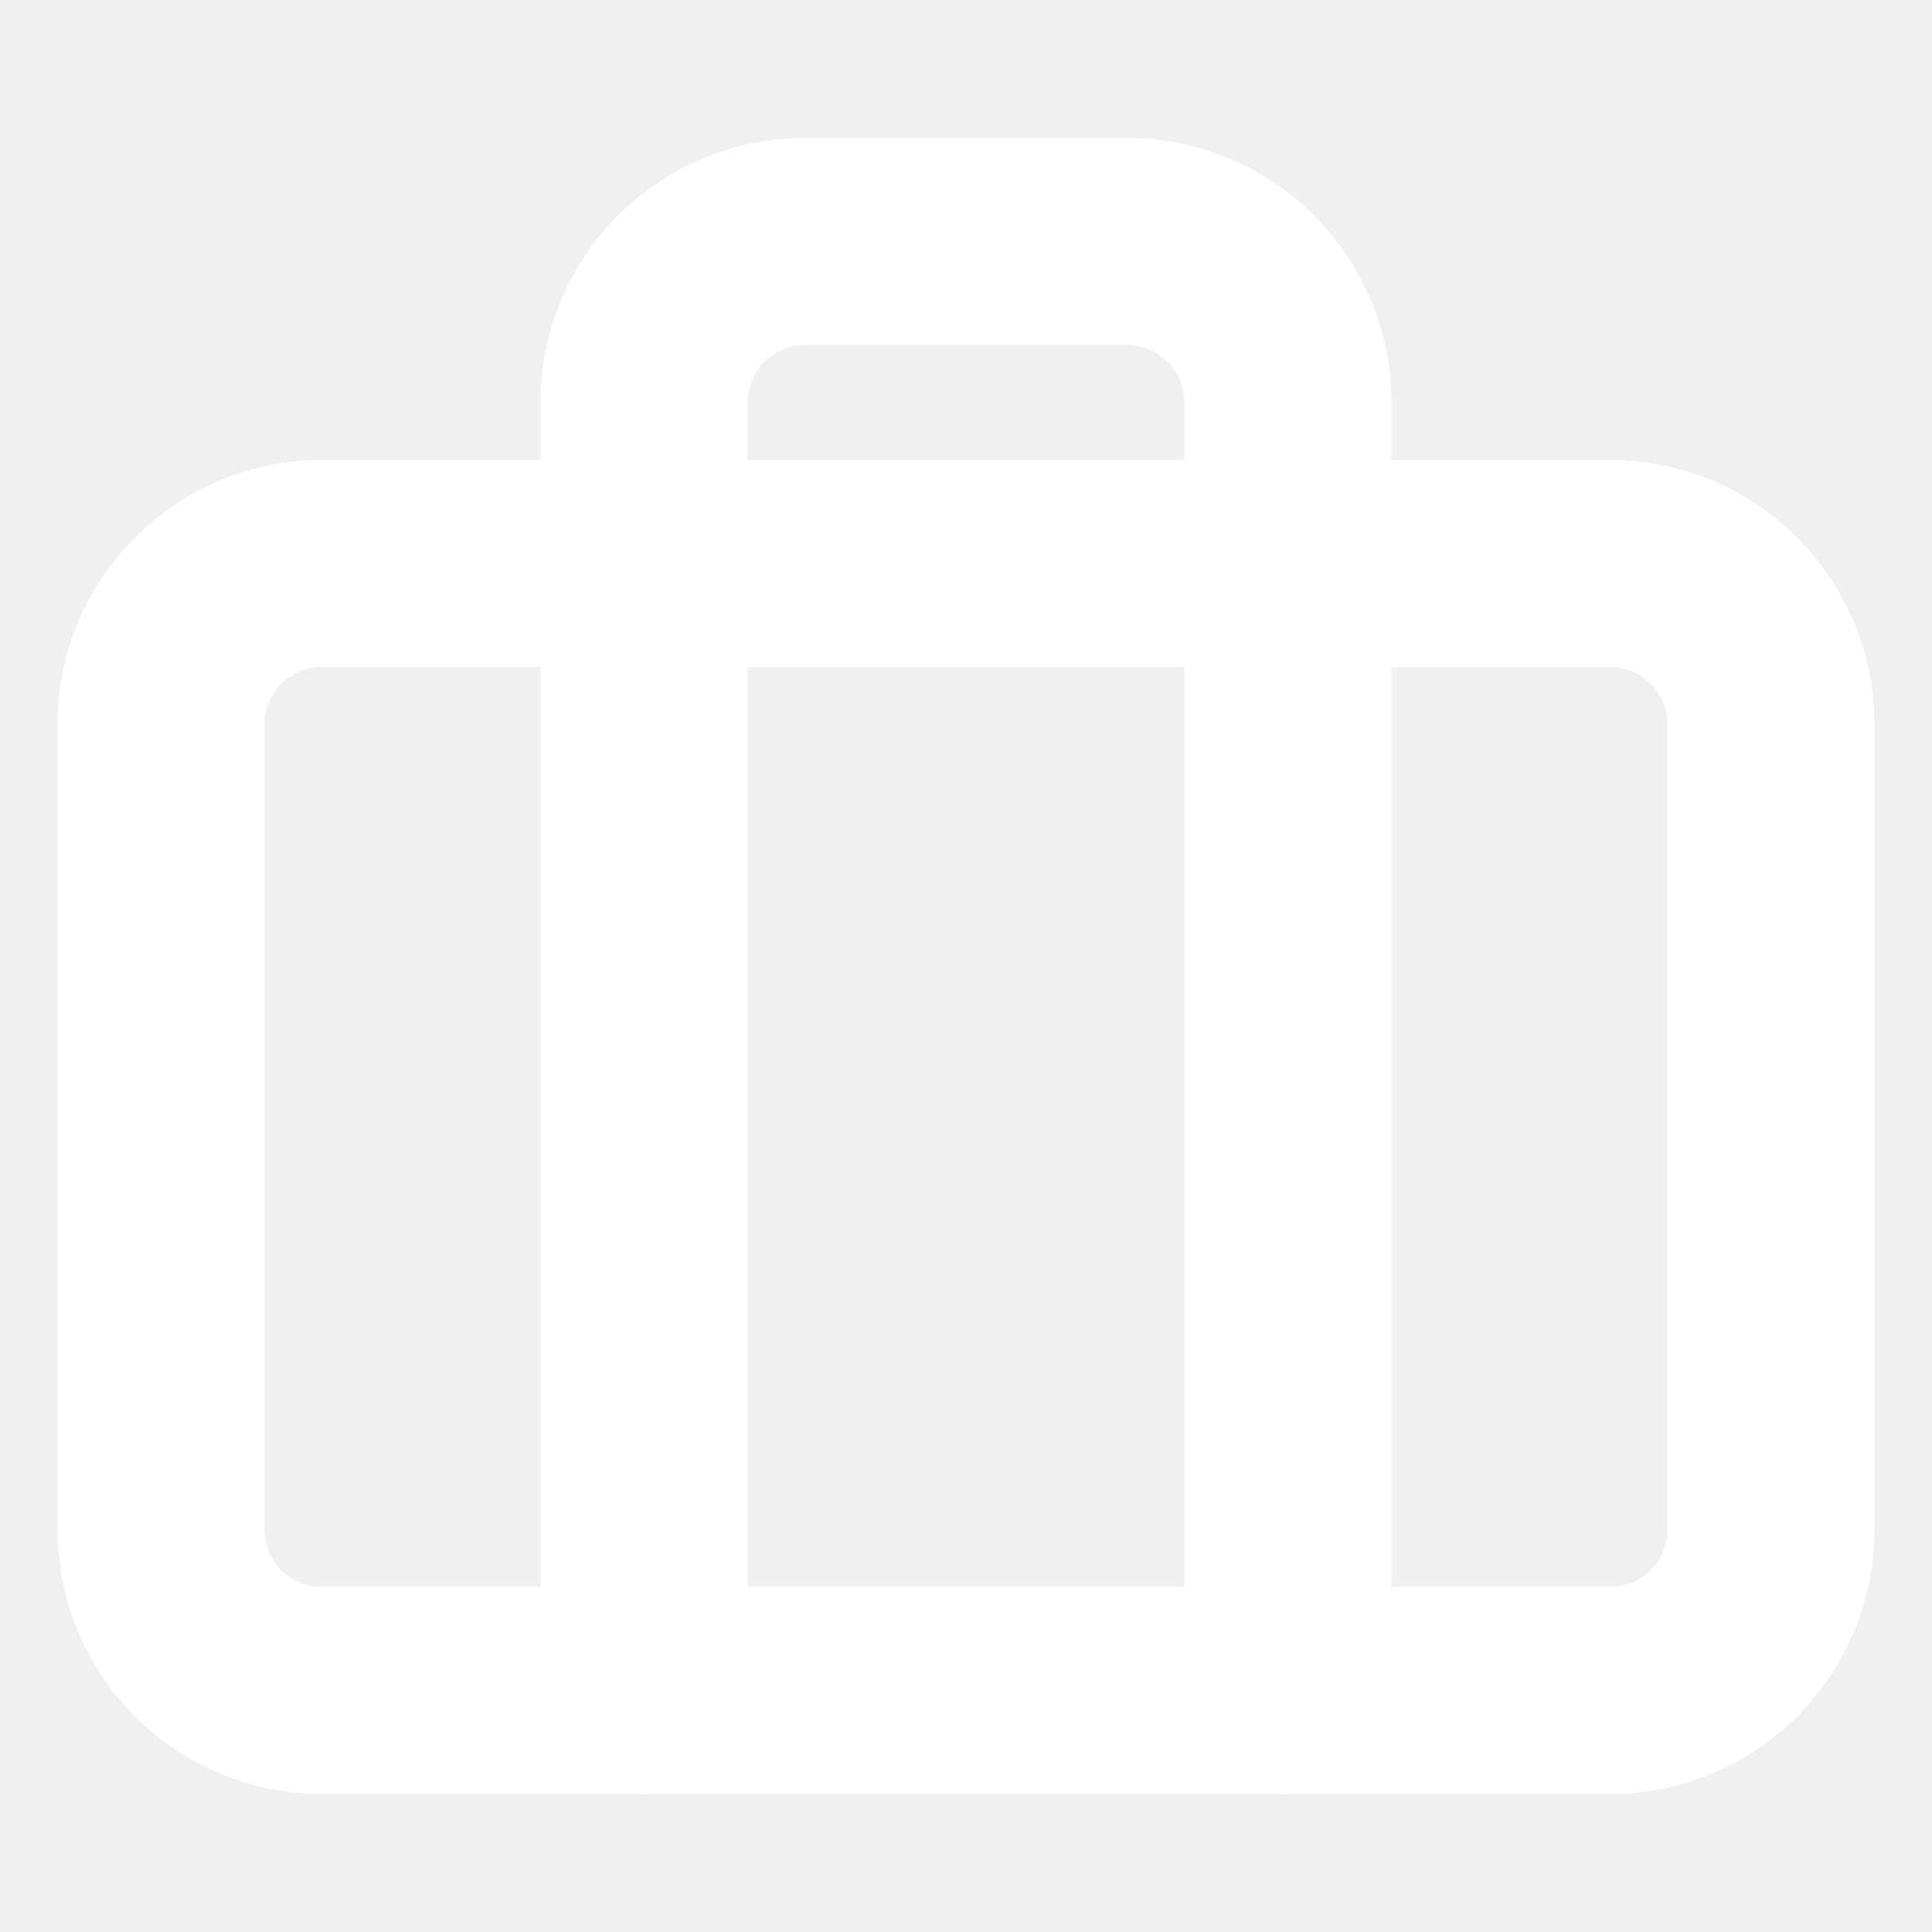
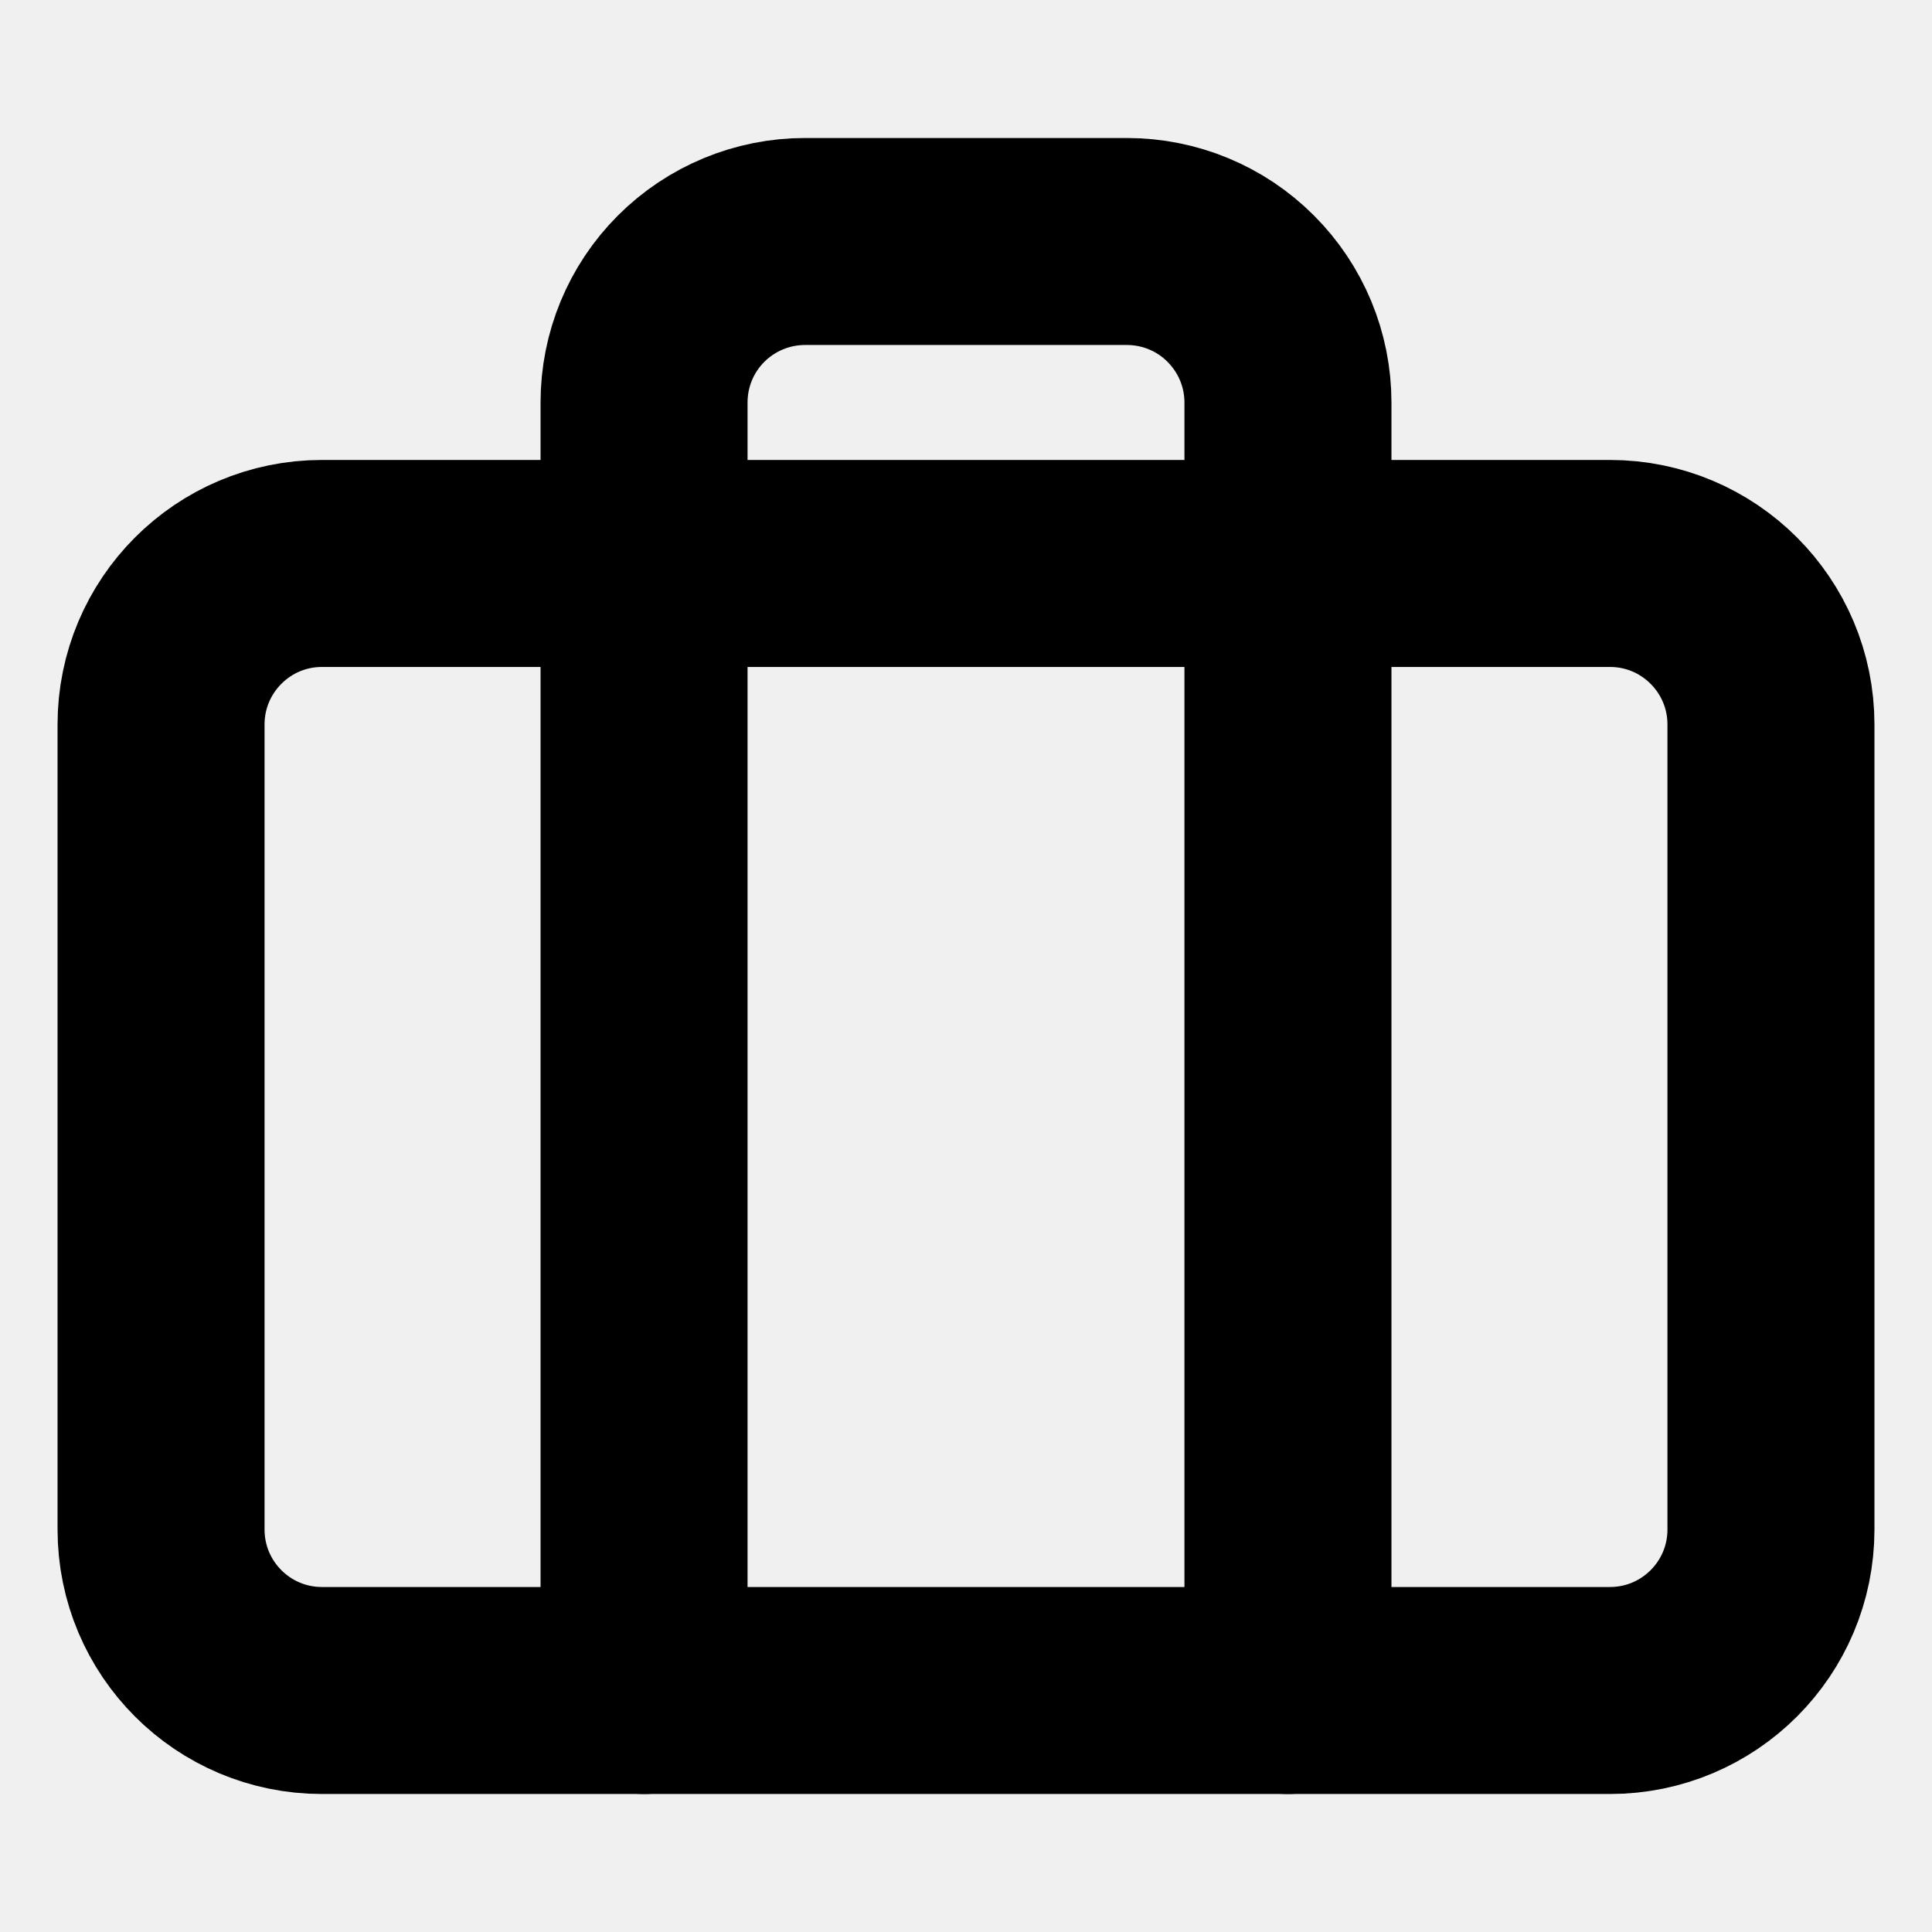
<svg xmlns="http://www.w3.org/2000/svg" width="14" height="14" viewBox="0 0 14 14" fill="none">
-   <path d="M11.666 4.083H2.333C1.689 4.083 1.167 4.606 1.167 5.25V11.083C1.167 11.728 1.689 12.25 2.333 12.25H11.666C12.311 12.25 12.833 11.728 12.833 11.083V5.25C12.833 4.606 12.311 4.083 11.666 4.083Z" stroke="white" stroke-width="1.5" stroke-linecap="round" stroke-linejoin="round" />
-   <path d="M9.333 12.25V2.917C9.333 2.607 9.21 2.311 8.991 2.092C8.773 1.873 8.476 1.75 8.166 1.75H5.833C5.524 1.75 5.227 1.873 5.008 2.092C4.789 2.311 4.667 2.607 4.667 2.917V12.25" stroke="white" stroke-width="1.5" stroke-linecap="round" stroke-linejoin="round" />
+   <path d="M11.666 4.083H2.333C1.689 4.083 1.167 4.606 1.167 5.25V11.083C1.167 11.728 1.689 12.25 2.333 12.25H11.666C12.311 12.25 12.833 11.728 12.833 11.083V5.25C12.833 4.606 12.311 4.083 11.666 4.083Z" stroke="currentColor" stroke-width="1.5" stroke-linecap="round" stroke-linejoin="round" />
+   <path d="M9.333 12.25V2.917C9.333 2.607 9.21 2.311 8.991 2.092C8.773 1.873 8.476 1.75 8.166 1.75H5.833C5.524 1.75 5.227 1.873 5.008 2.092C4.789 2.311 4.667 2.607 4.667 2.917V12.25" stroke="currentColor" stroke-width="1.5" stroke-linecap="round" stroke-linejoin="round" />
</svg>
